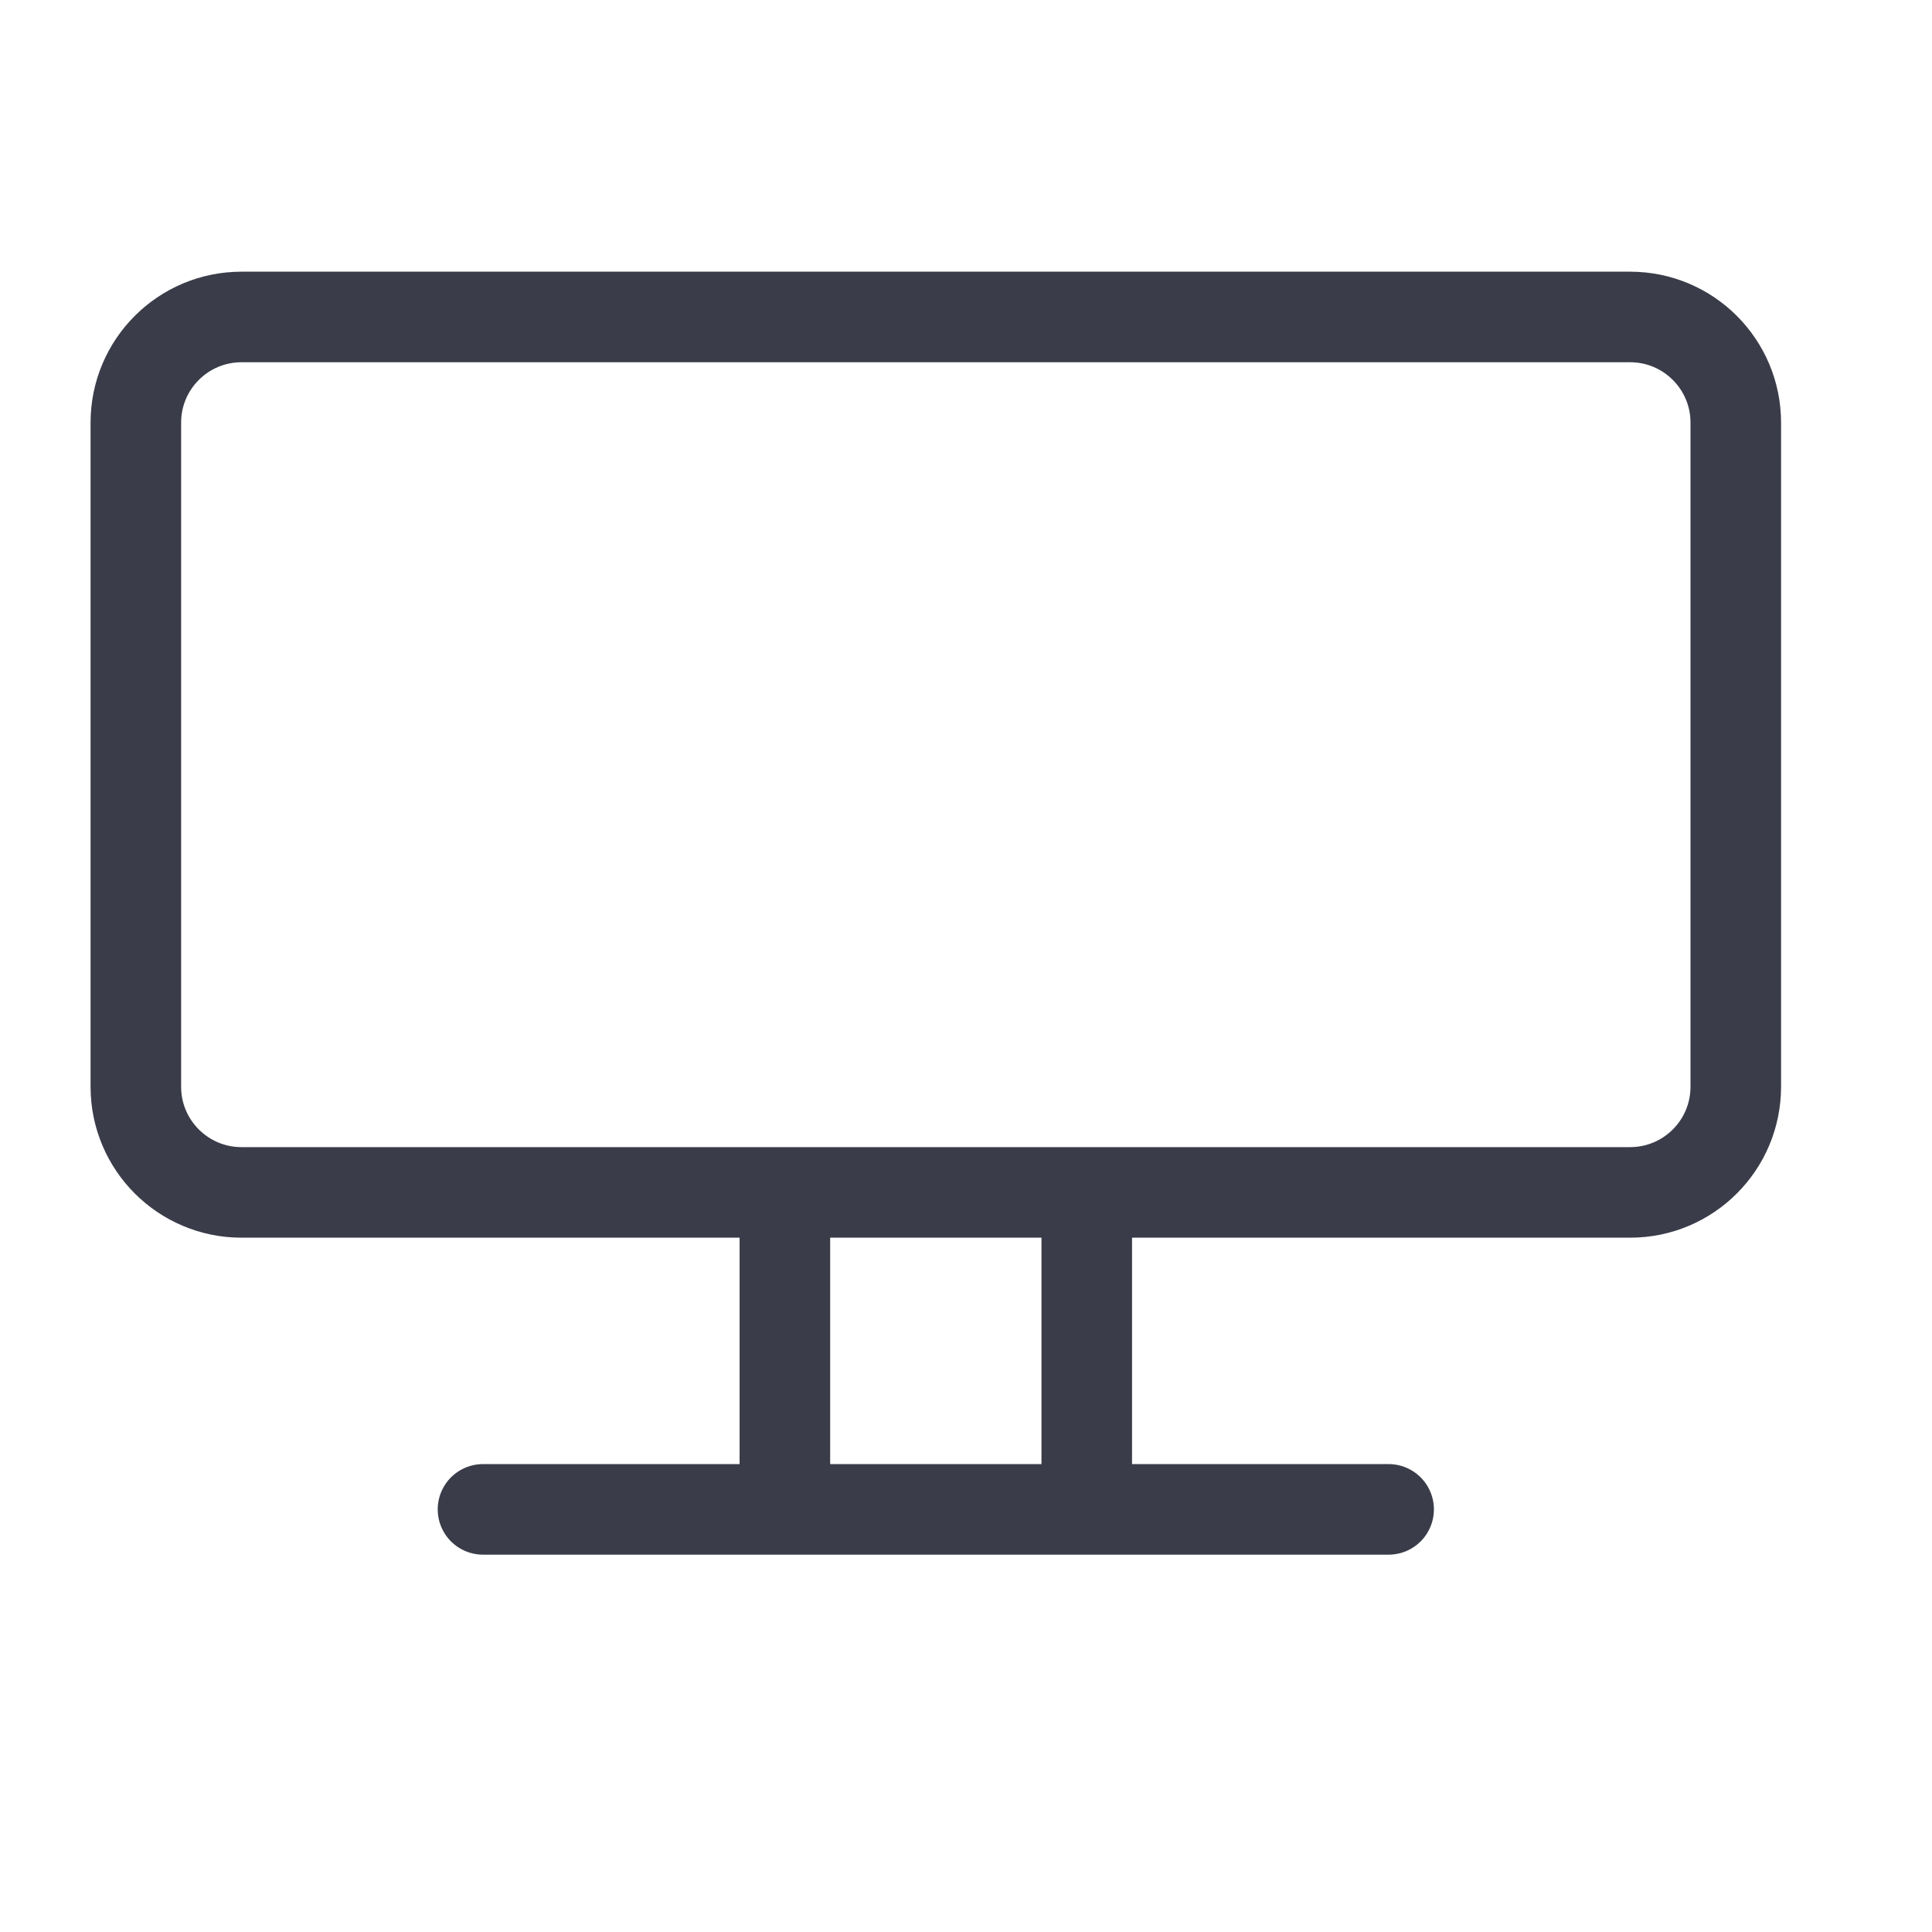
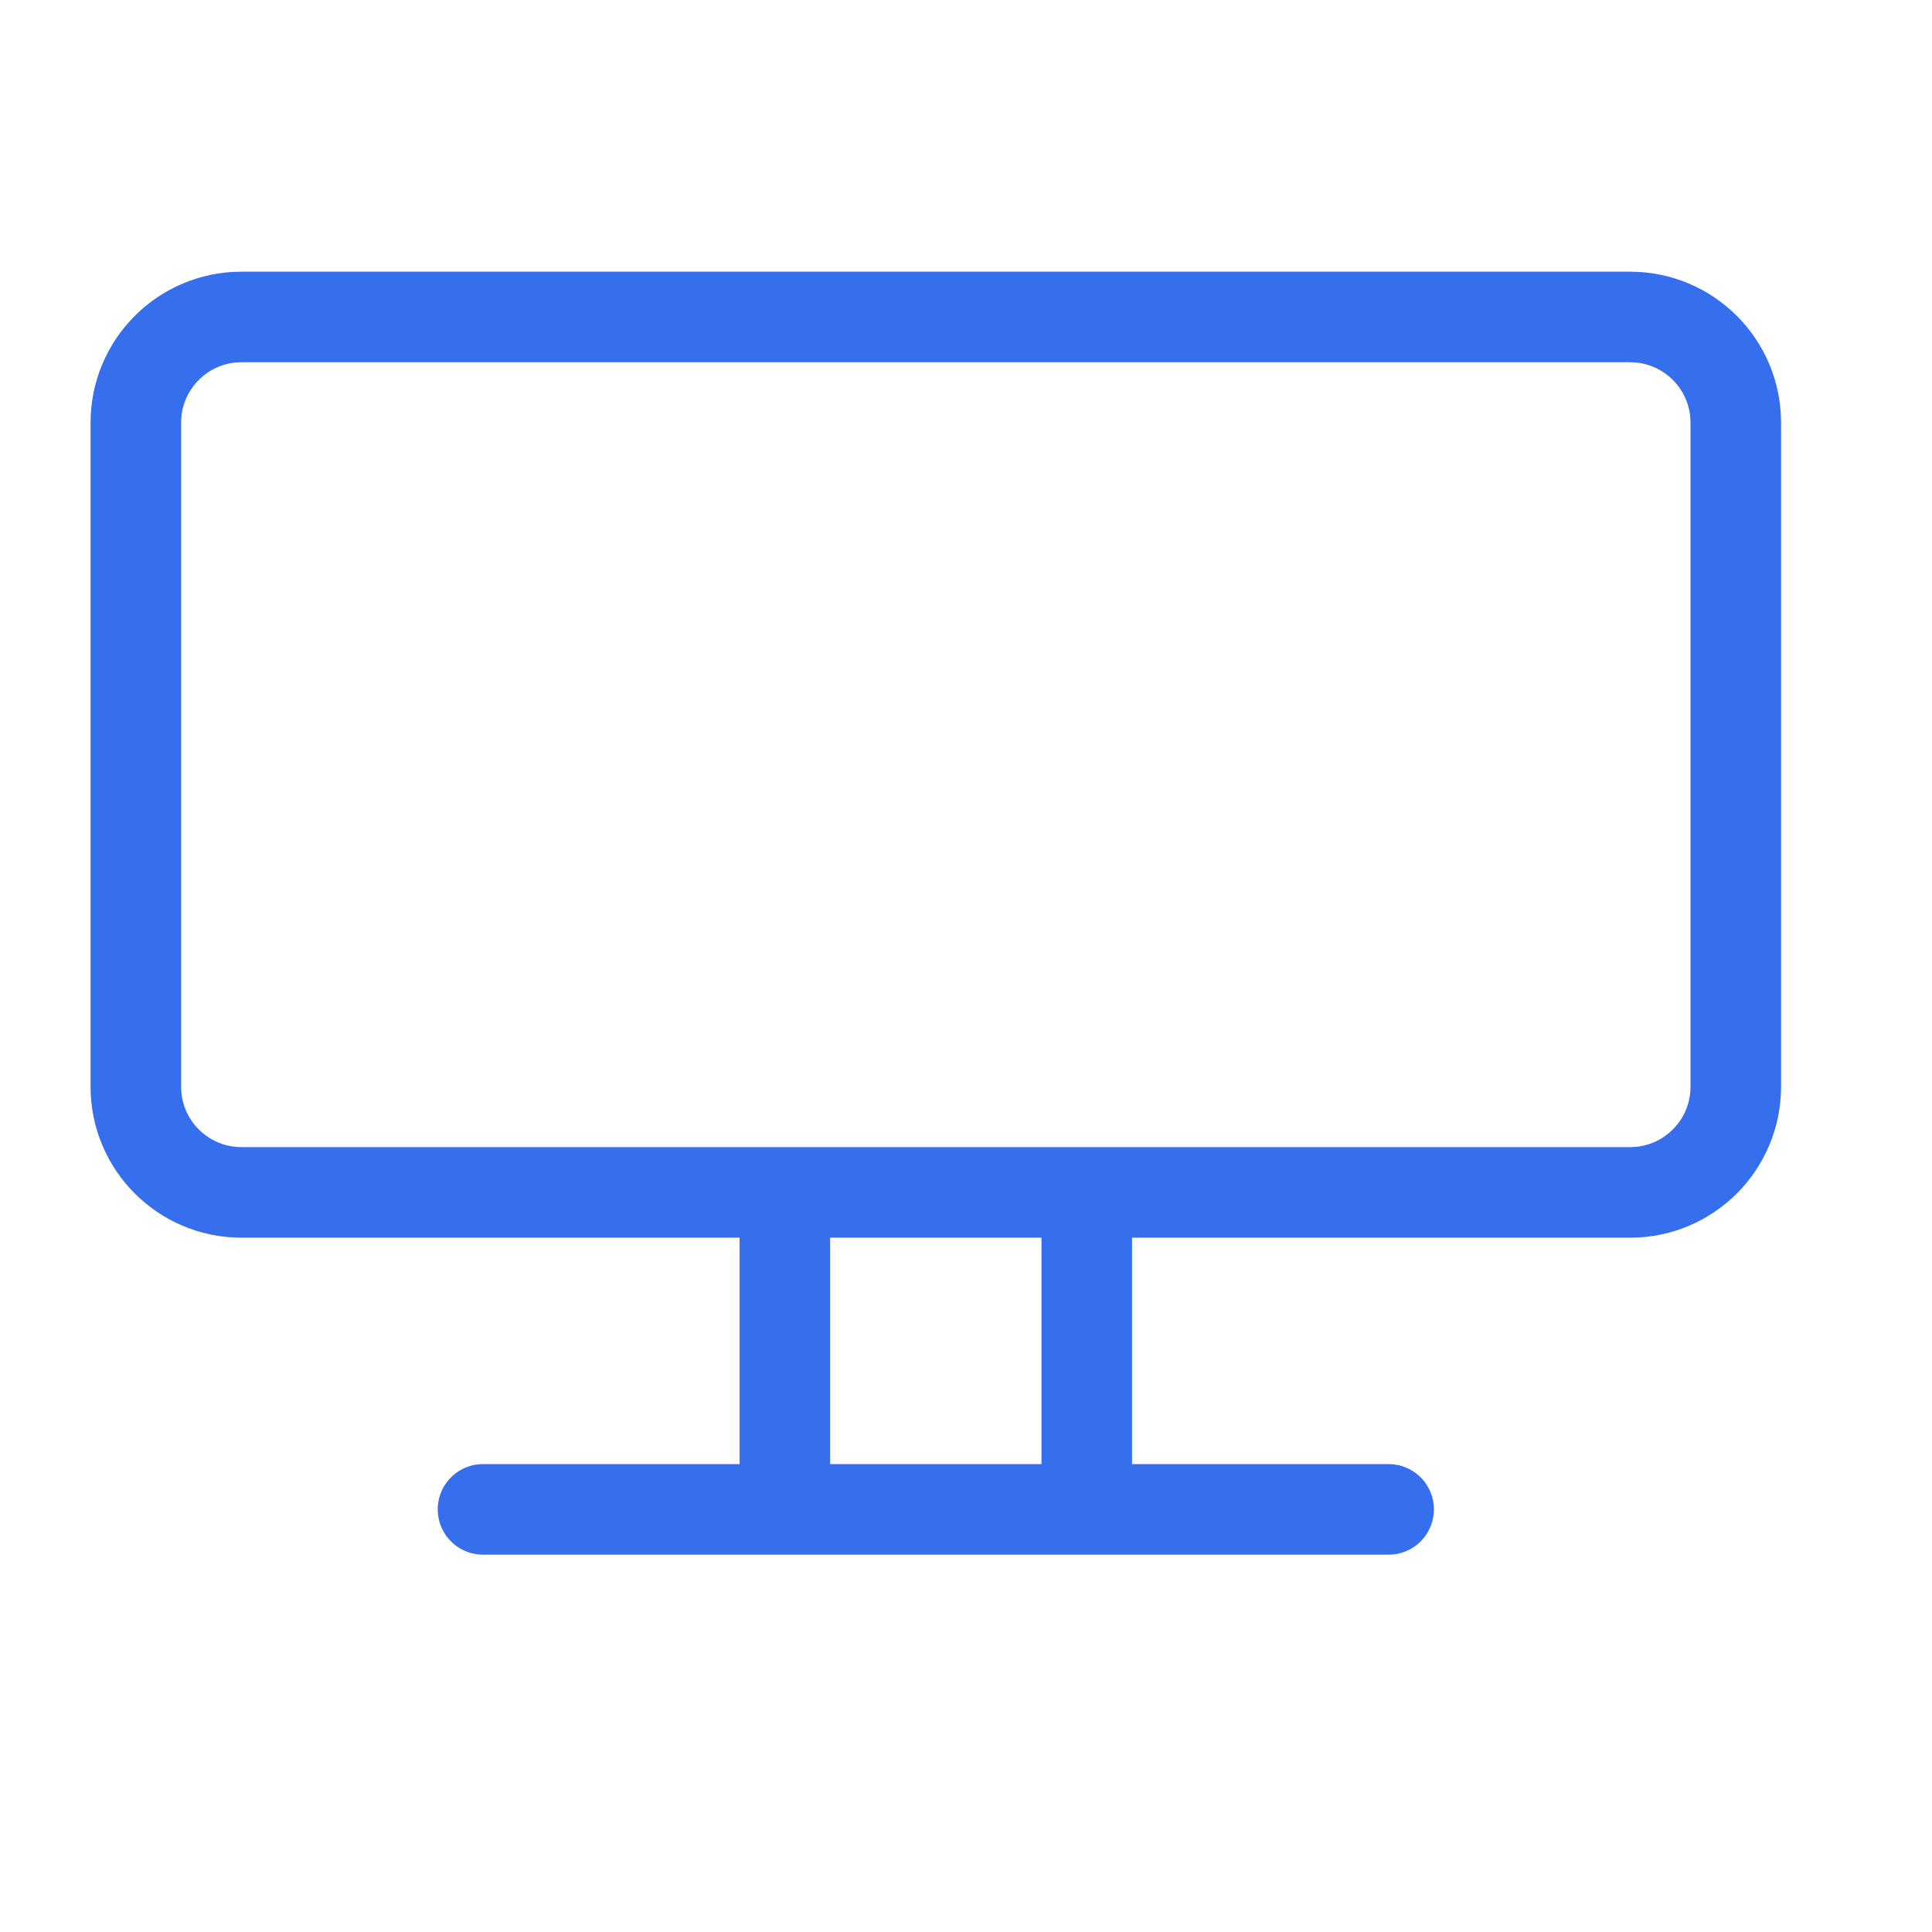
<svg xmlns="http://www.w3.org/2000/svg" width="32" height="32" viewBox="0 0 32 32" fill="none">
-   <rect x="2.25" y="5.25" width="26.5" height="14.5" rx="1.75" stroke="#3A3C49" stroke-width="1.5" />
-   <path d="M8 25h15M13 20v5M18 20v5" stroke="#3A3C49" stroke-width="1.5" stroke-linecap="round" />
+   <rect x="2.25" y="5.25" width="26.5" height="14.5" rx="1.75" stroke="#356FED" stroke-width="1.5" />
+   <path d="M8 25h15M13 20v5M18 20v5" stroke="#356FED" stroke-width="1.5" stroke-linecap="round" />
</svg>
